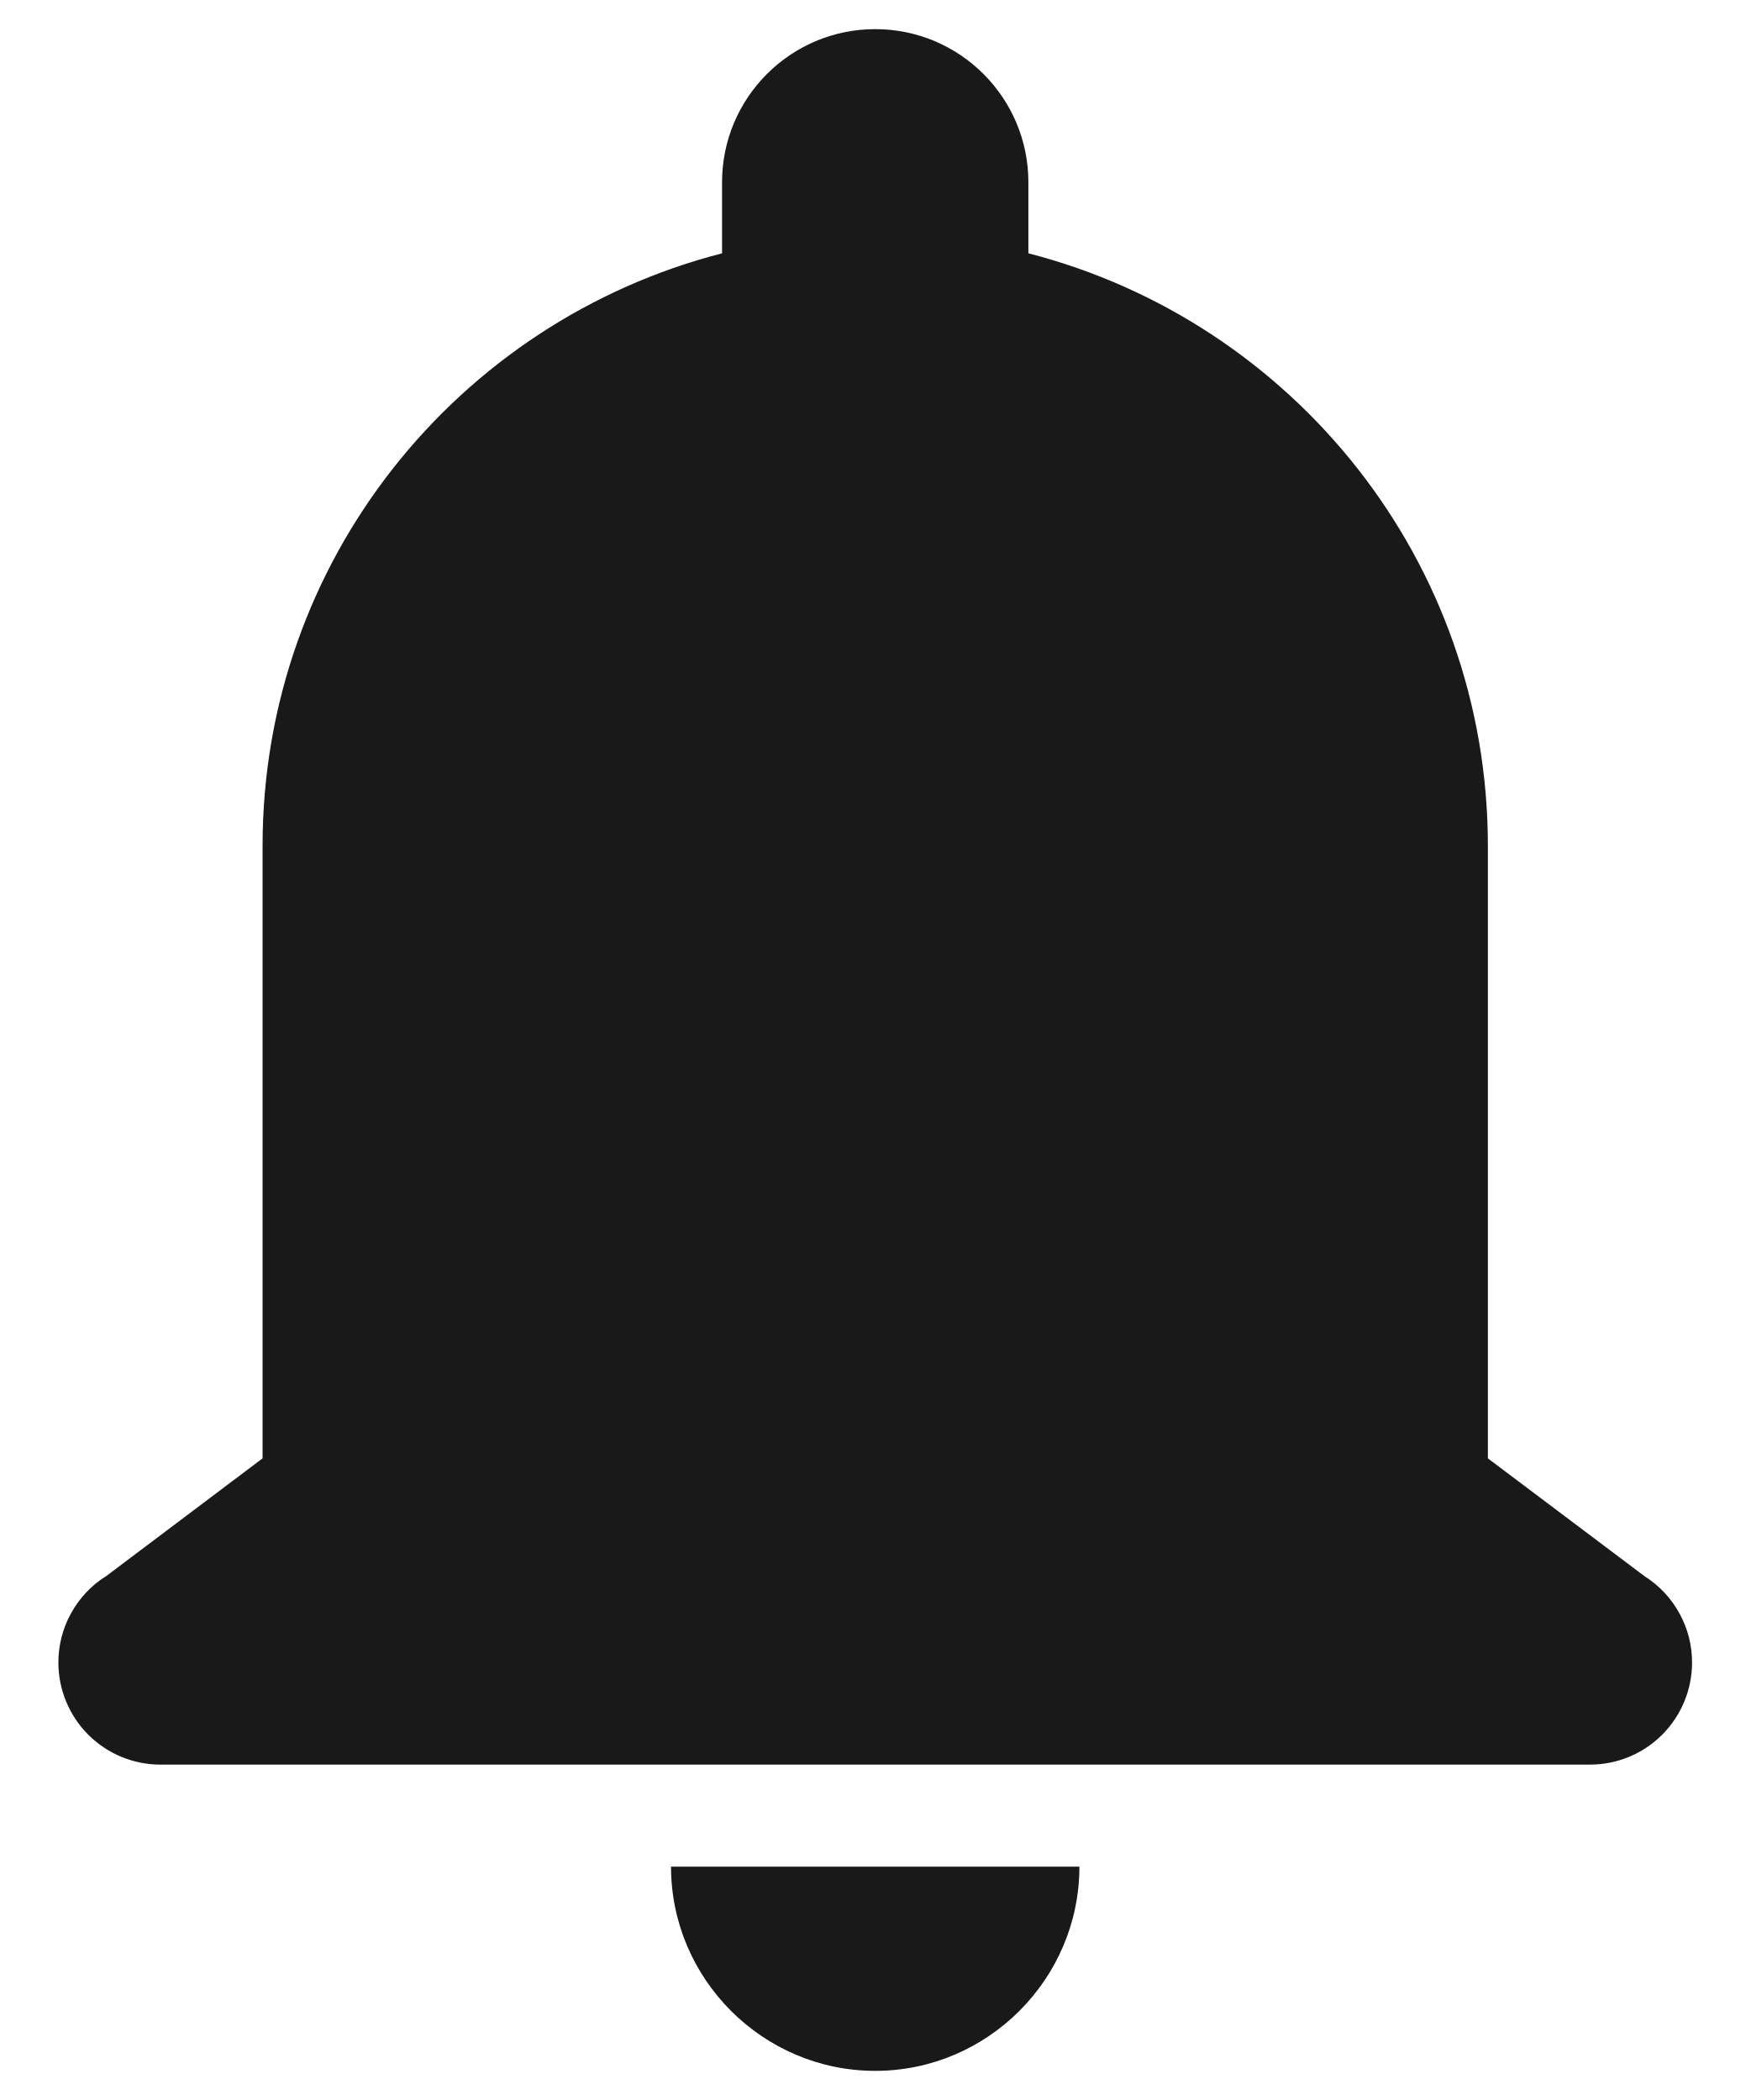
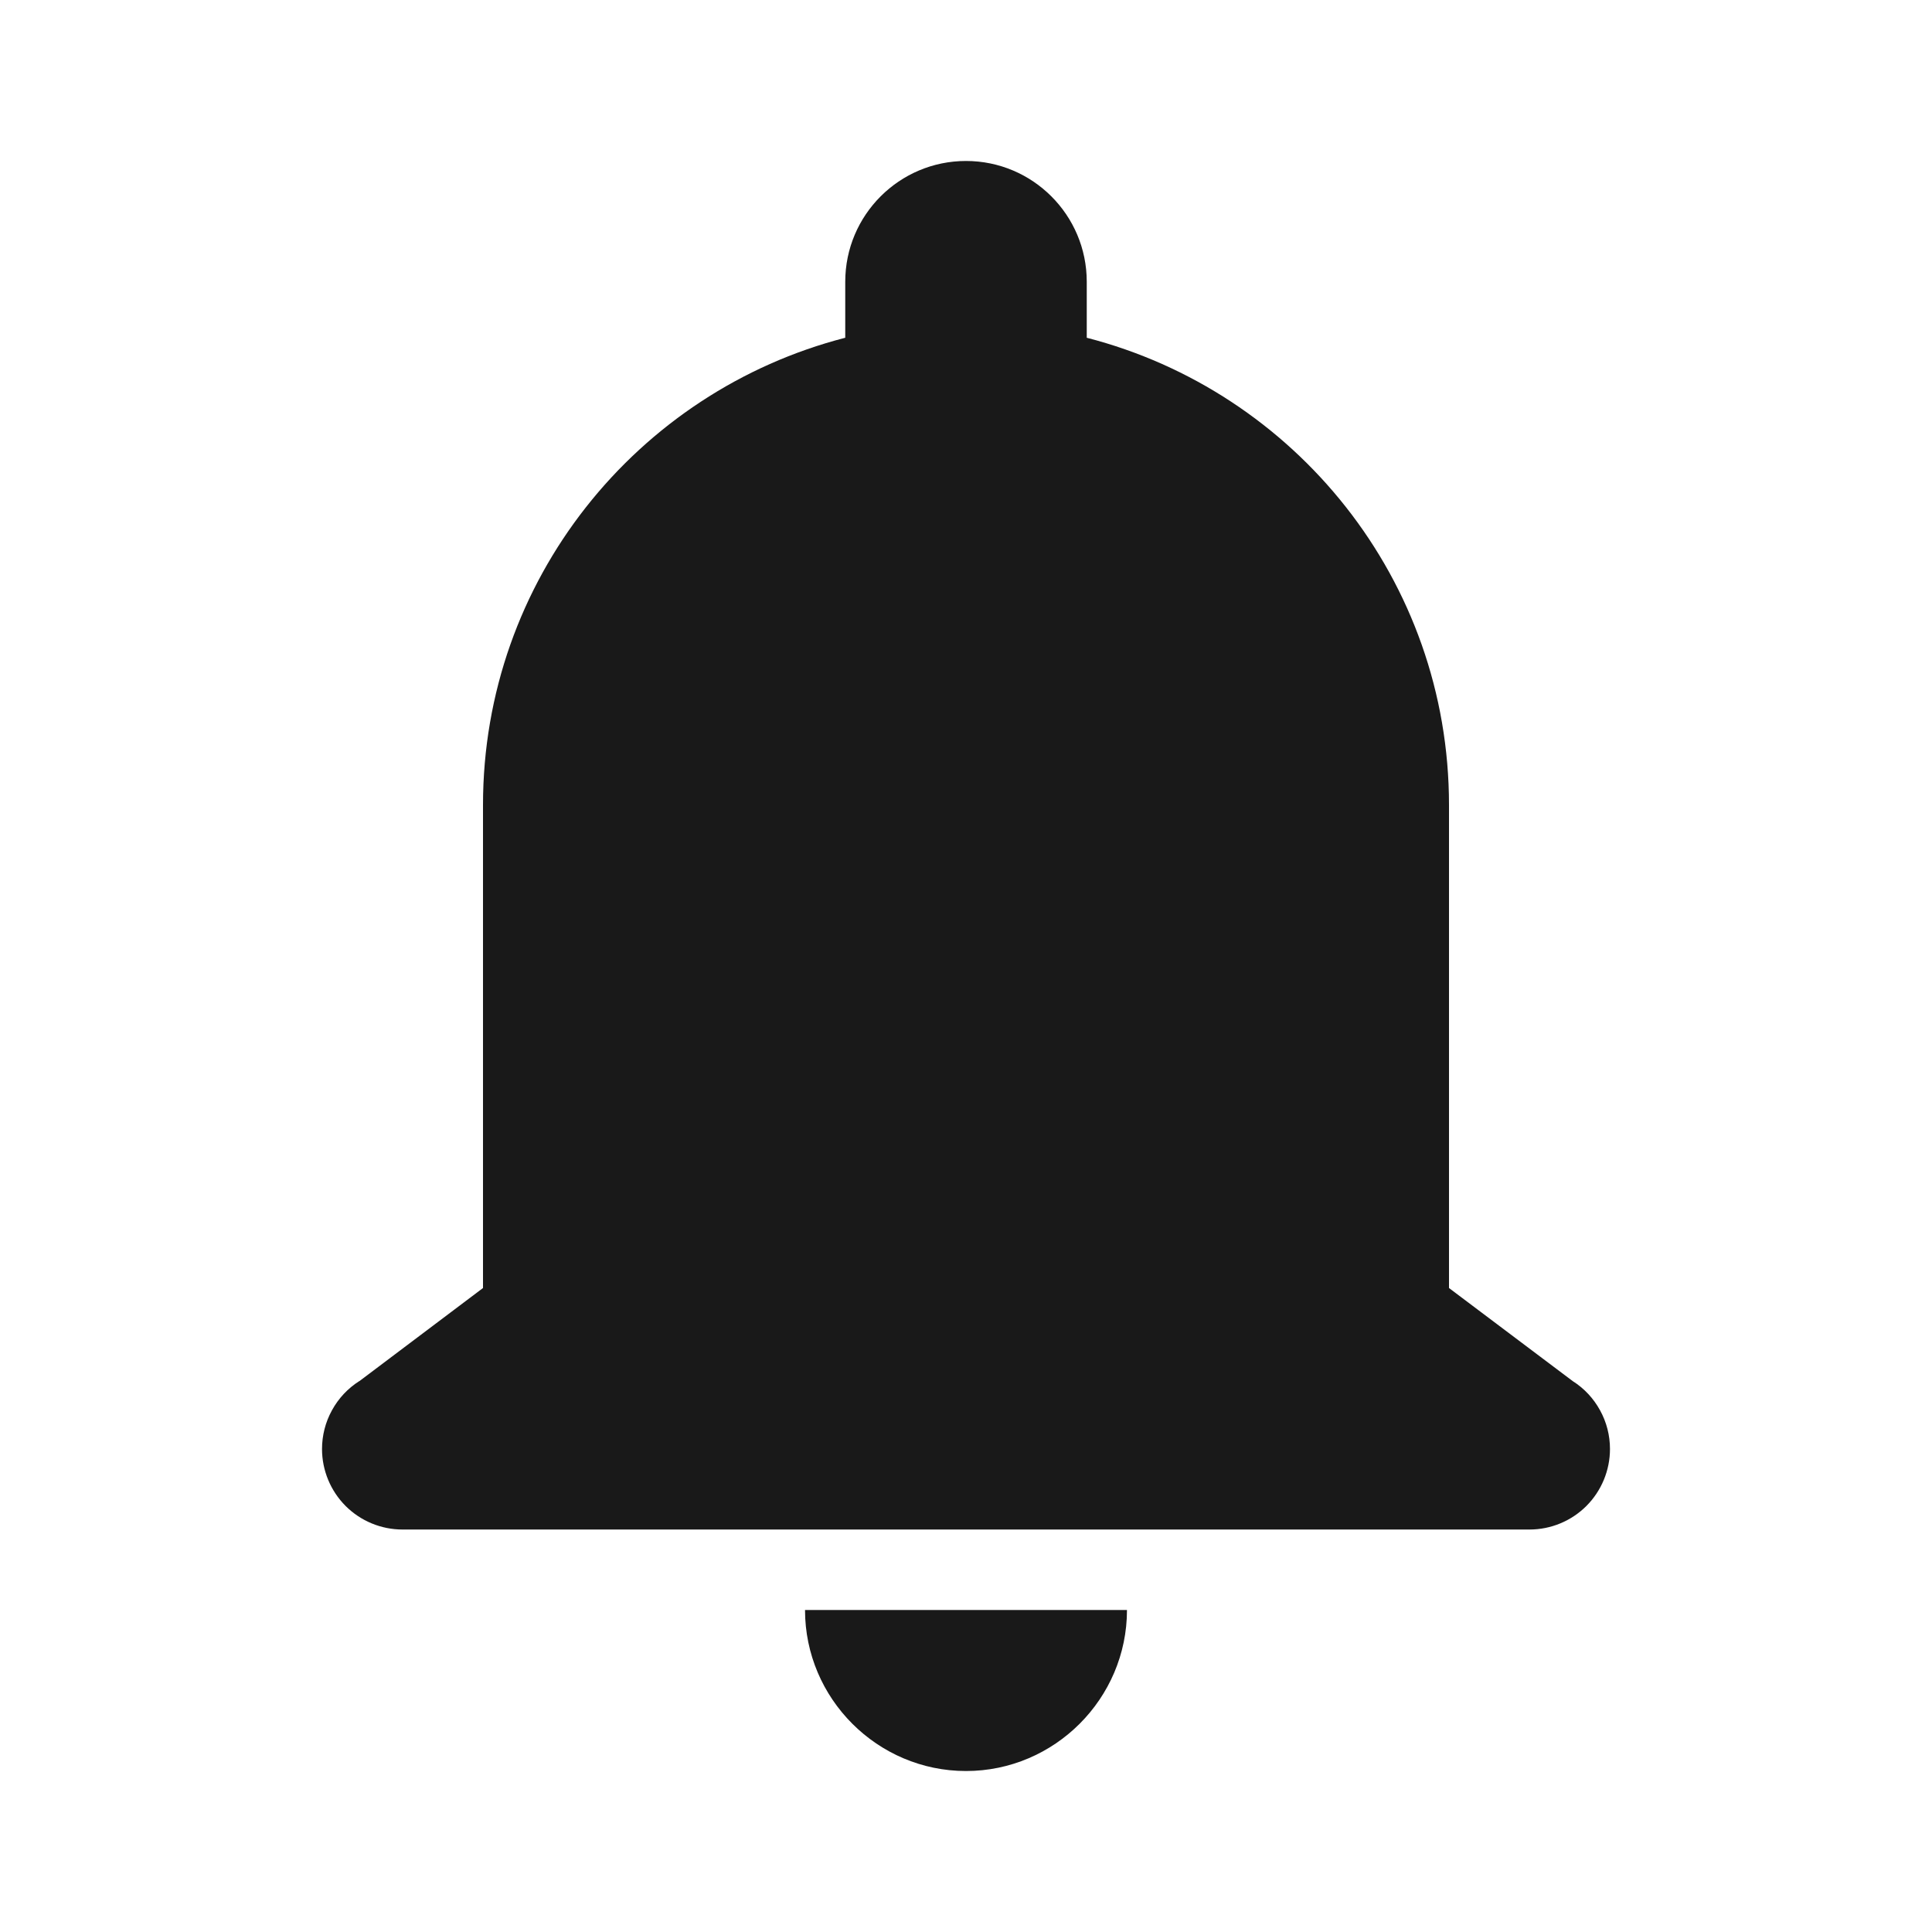
- <svg xmlns="http://www.w3.org/2000/svg" width="20" height="24" viewBox="0 0 20 24" fill="none">
-   <path d="M10 0.333C9.034 0.333 8.25 1.117 8.25 2.083V2.895C5.232 3.672 3 6.406 3 9.667V16.667L1.209 18.016H1.207C1.041 18.121 0.905 18.267 0.811 18.439C0.716 18.611 0.667 18.804 0.667 19C0.667 19.309 0.79 19.606 1.008 19.825C1.227 20.044 1.524 20.167 1.833 20.167H10H18.167C18.476 20.167 18.773 20.044 18.992 19.825C19.21 19.606 19.333 19.309 19.333 19C19.333 18.804 19.284 18.611 19.189 18.439C19.095 18.267 18.959 18.121 18.793 18.016L17 16.667V9.667C17 6.406 14.768 3.672 11.75 2.895V2.083C11.75 1.117 10.966 0.333 10 0.333ZM7.667 21.333C7.667 22.617 8.717 23.667 10 23.667C11.283 23.667 12.333 22.617 12.333 21.333H7.667Z" fill="#191919" />
+ <svg xmlns="http://www.w3.org/2000/svg" width="28" height="28" viewBox="0 0 28 28" fill="none">
+   <path d="M14 2.333C13.034 2.333 12.25 3.117 12.25 4.083V4.895C9.232 5.672 7 8.406 7 11.667V18.667L5.209 20.016H5.207C5.041 20.121 4.905 20.267 4.811 20.439C4.716 20.611 4.667 20.804 4.667 21C4.667 21.309 4.79 21.606 5.008 21.825C5.227 22.044 5.524 22.167 5.833 22.167H14H22.167C22.476 22.167 22.773 22.044 22.992 21.825C23.21 21.606 23.333 21.309 23.333 21C23.333 20.804 23.284 20.611 23.189 20.439C23.095 20.267 22.959 20.121 22.793 20.016L21 18.667V11.667C21 8.406 18.768 5.672 15.75 4.895V4.083C15.75 3.117 14.966 2.333 14 2.333ZM11.667 23.333C11.667 24.617 12.717 25.667 14 25.667C15.283 25.667 16.333 24.617 16.333 23.333H11.667Z" fill="#191919" />
</svg>
